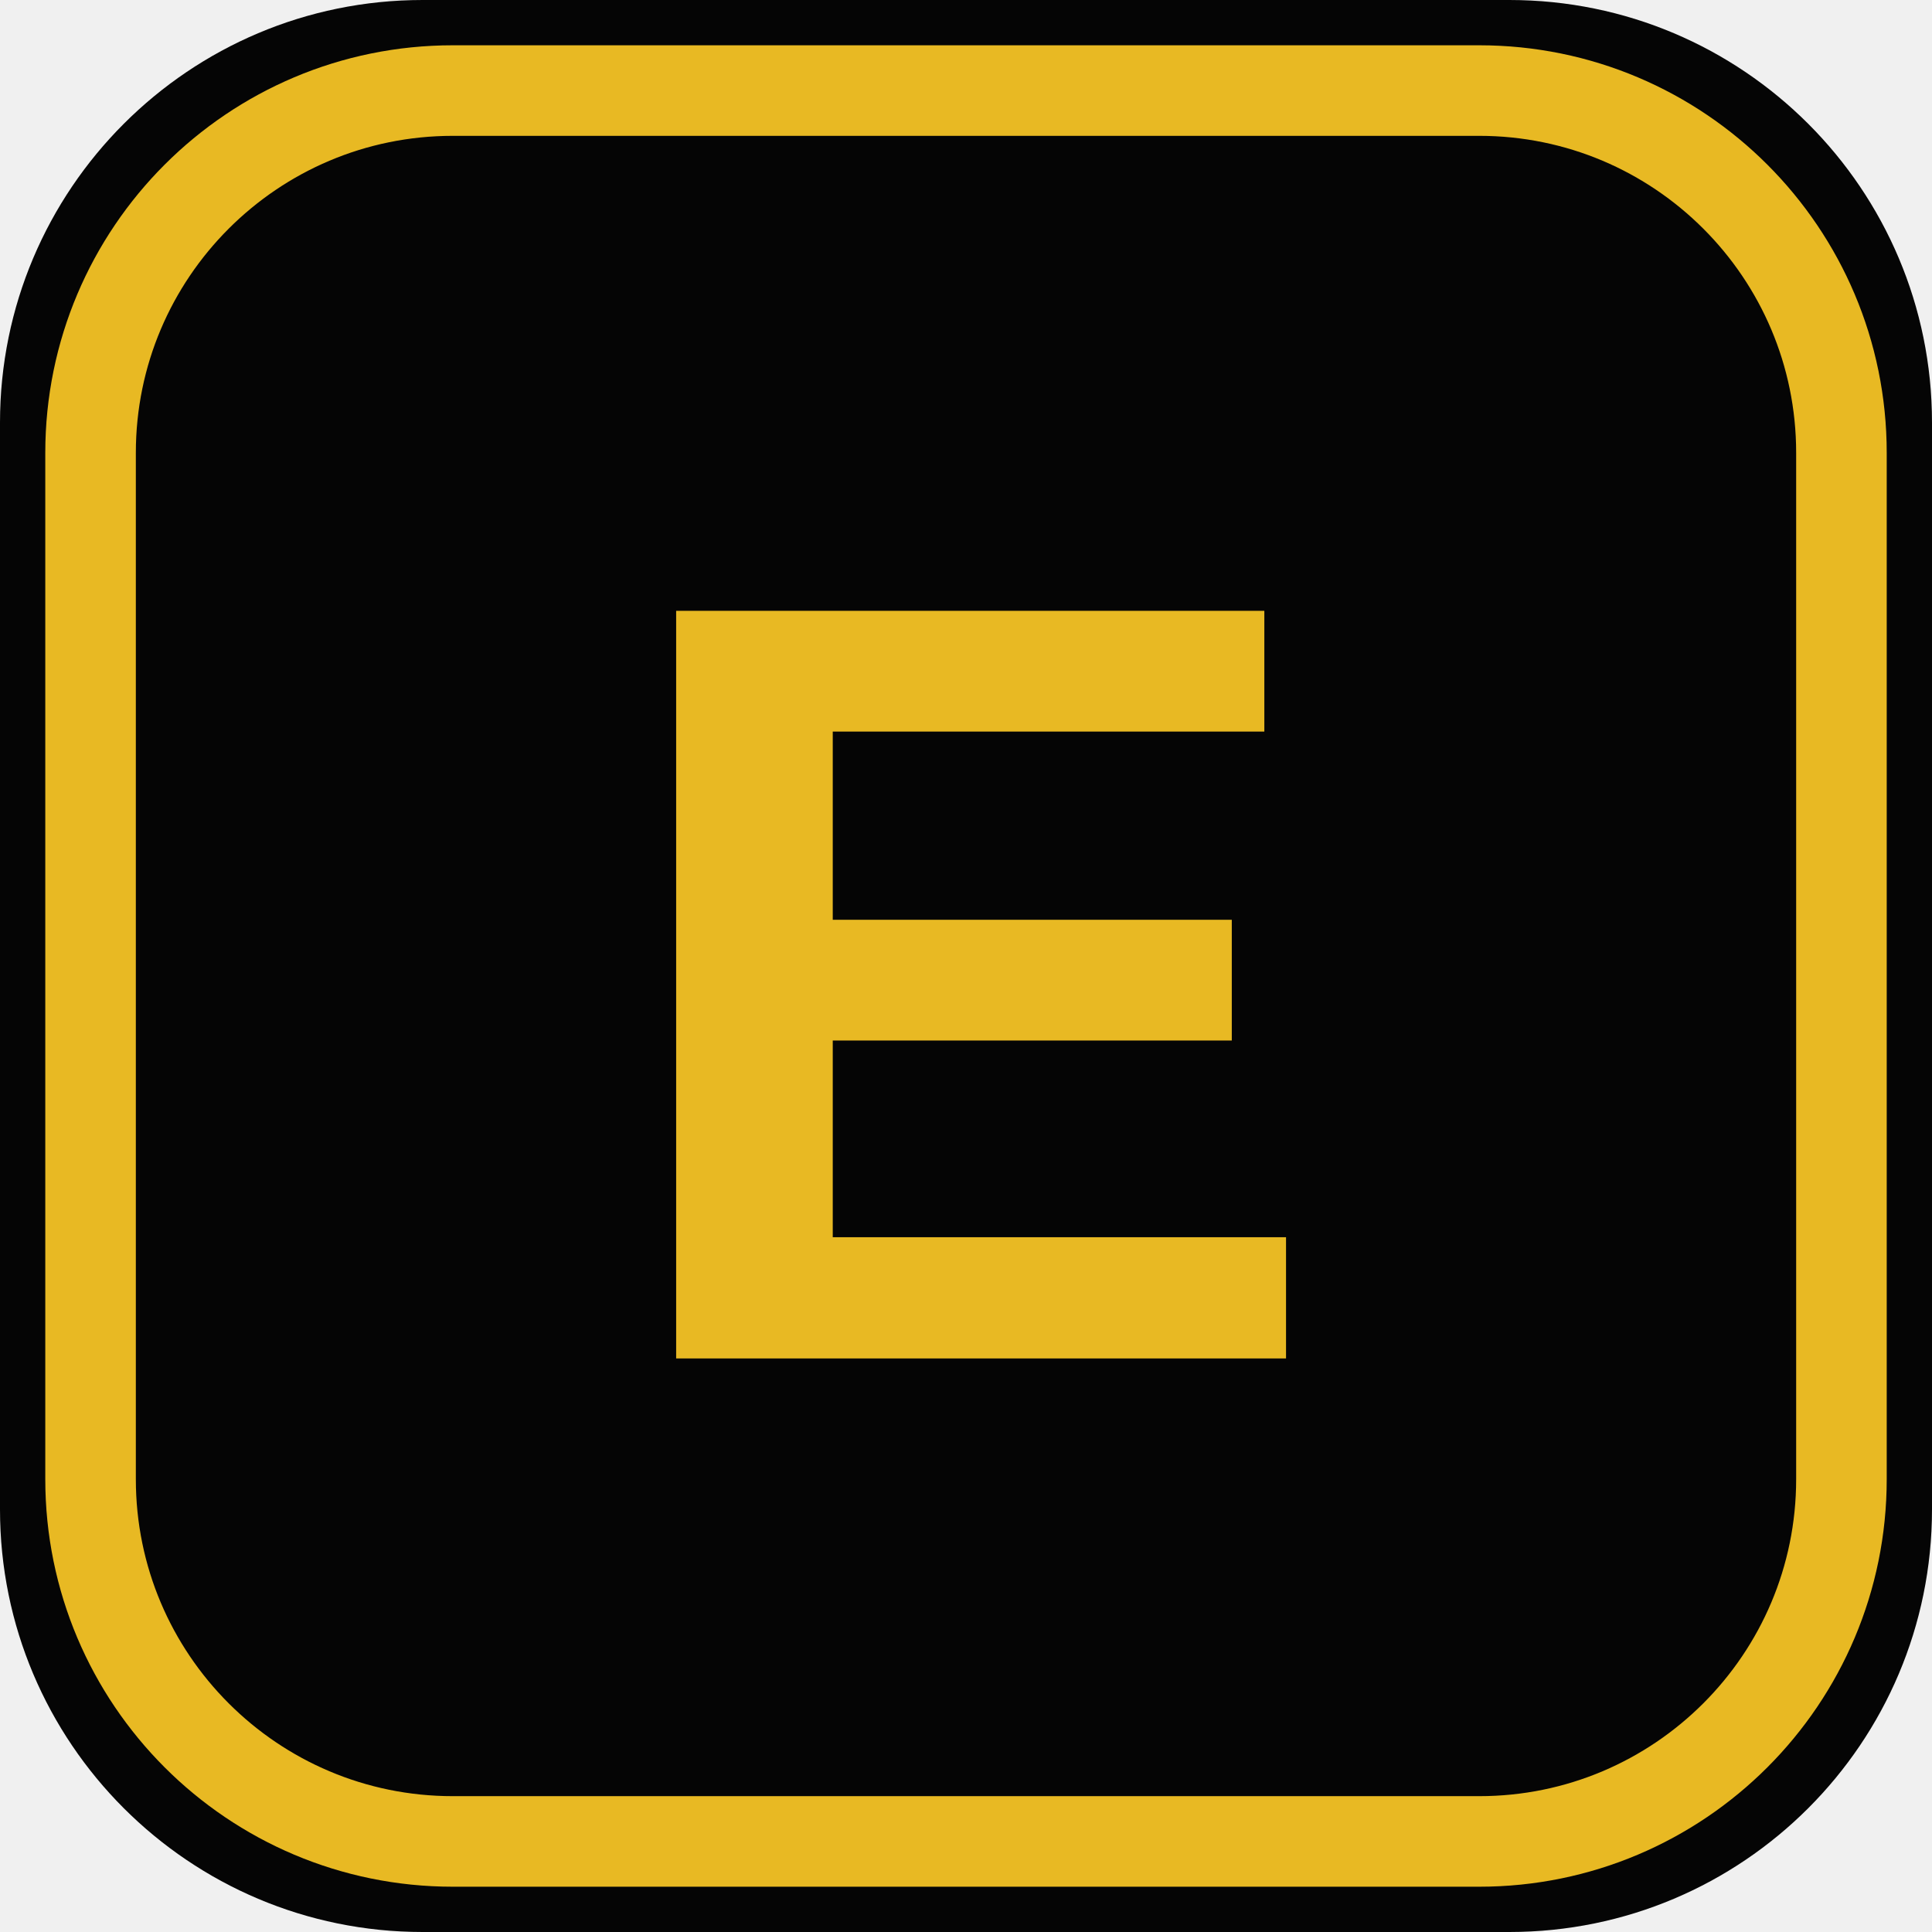
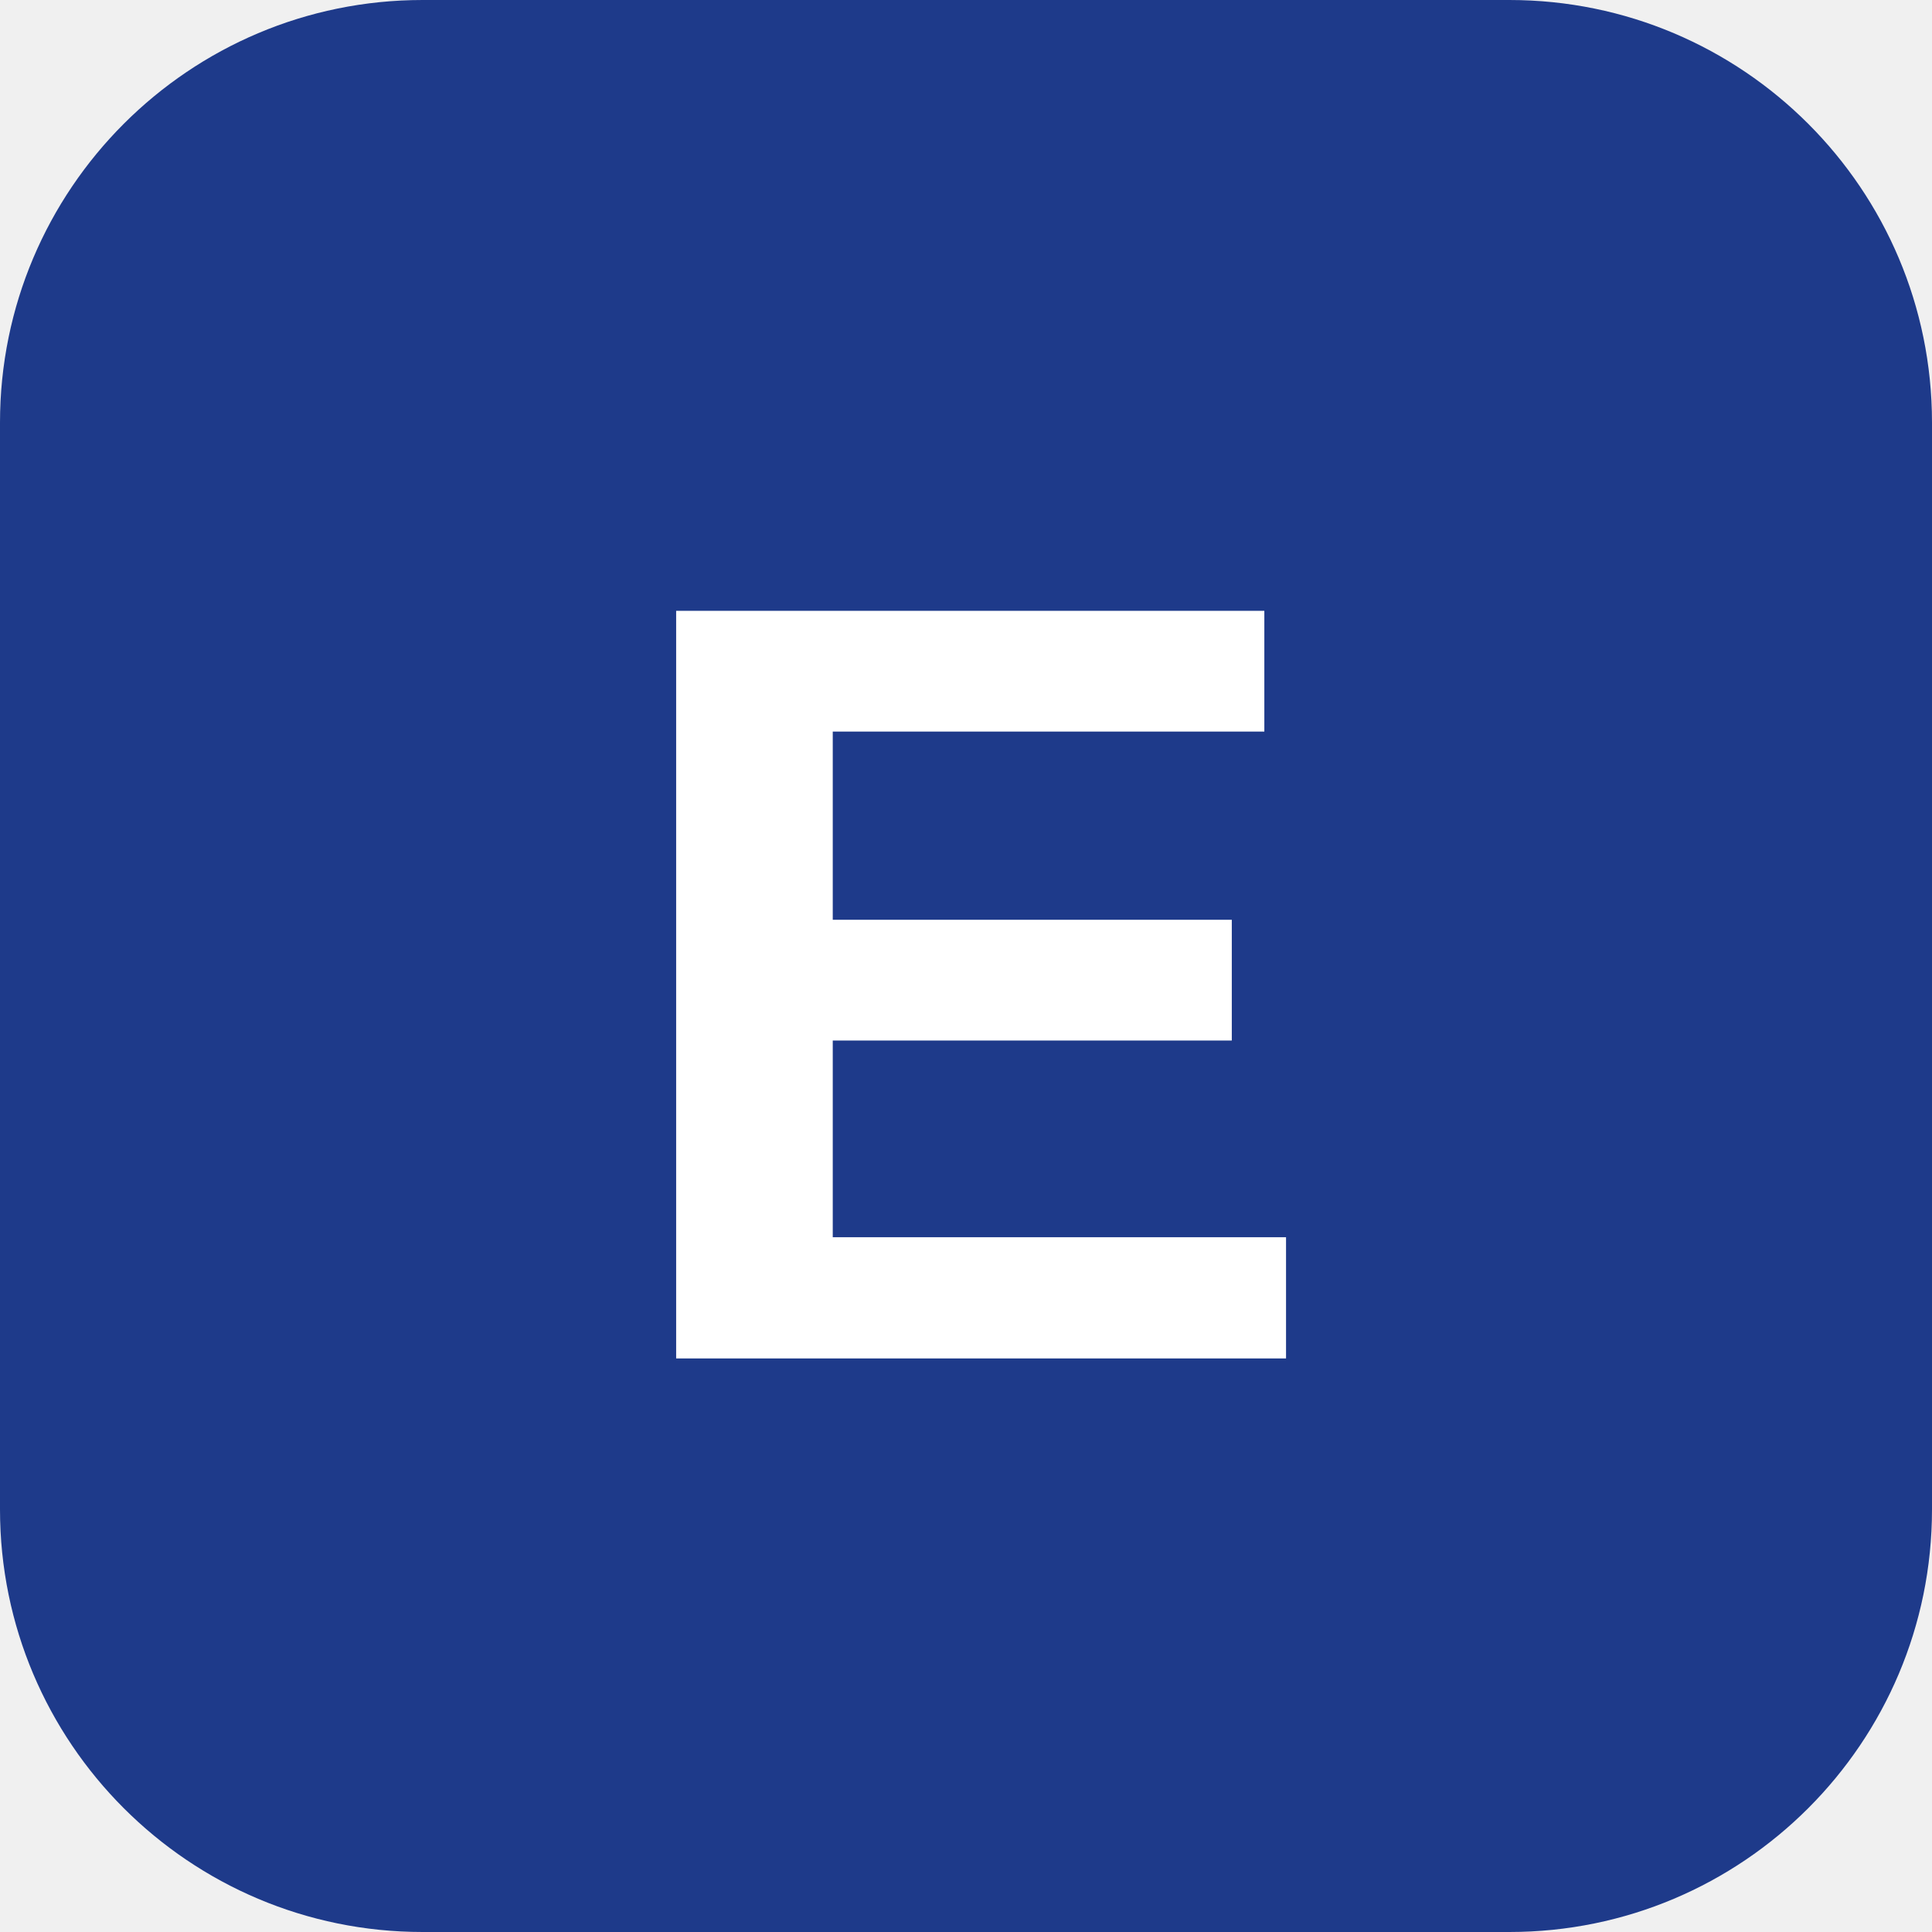
<svg xmlns="http://www.w3.org/2000/svg" viewBox="0 0 64 64">
-   <rect width="64" height="64" rx="14" fill="#050505" />
-   <rect x="3" y="3" width="58" height="58" rx="12" fill="none" stroke="#e8b923" stroke-width="3" />
-   <text x="32" y="45" font-family="Oswald,Arial,sans-serif" font-size="36" font-weight="700" text-anchor="middle" fill="#e8b923">E</text>
+   <rect width="64" height="64" rx="14" fill="#1e3a8a" />
+   <text x="32" y="45" font-family="Oswald,Arial,sans-serif" font-size="36" font-weight="700" text-anchor="middle" fill="#ffffff">E</text>
</svg>
